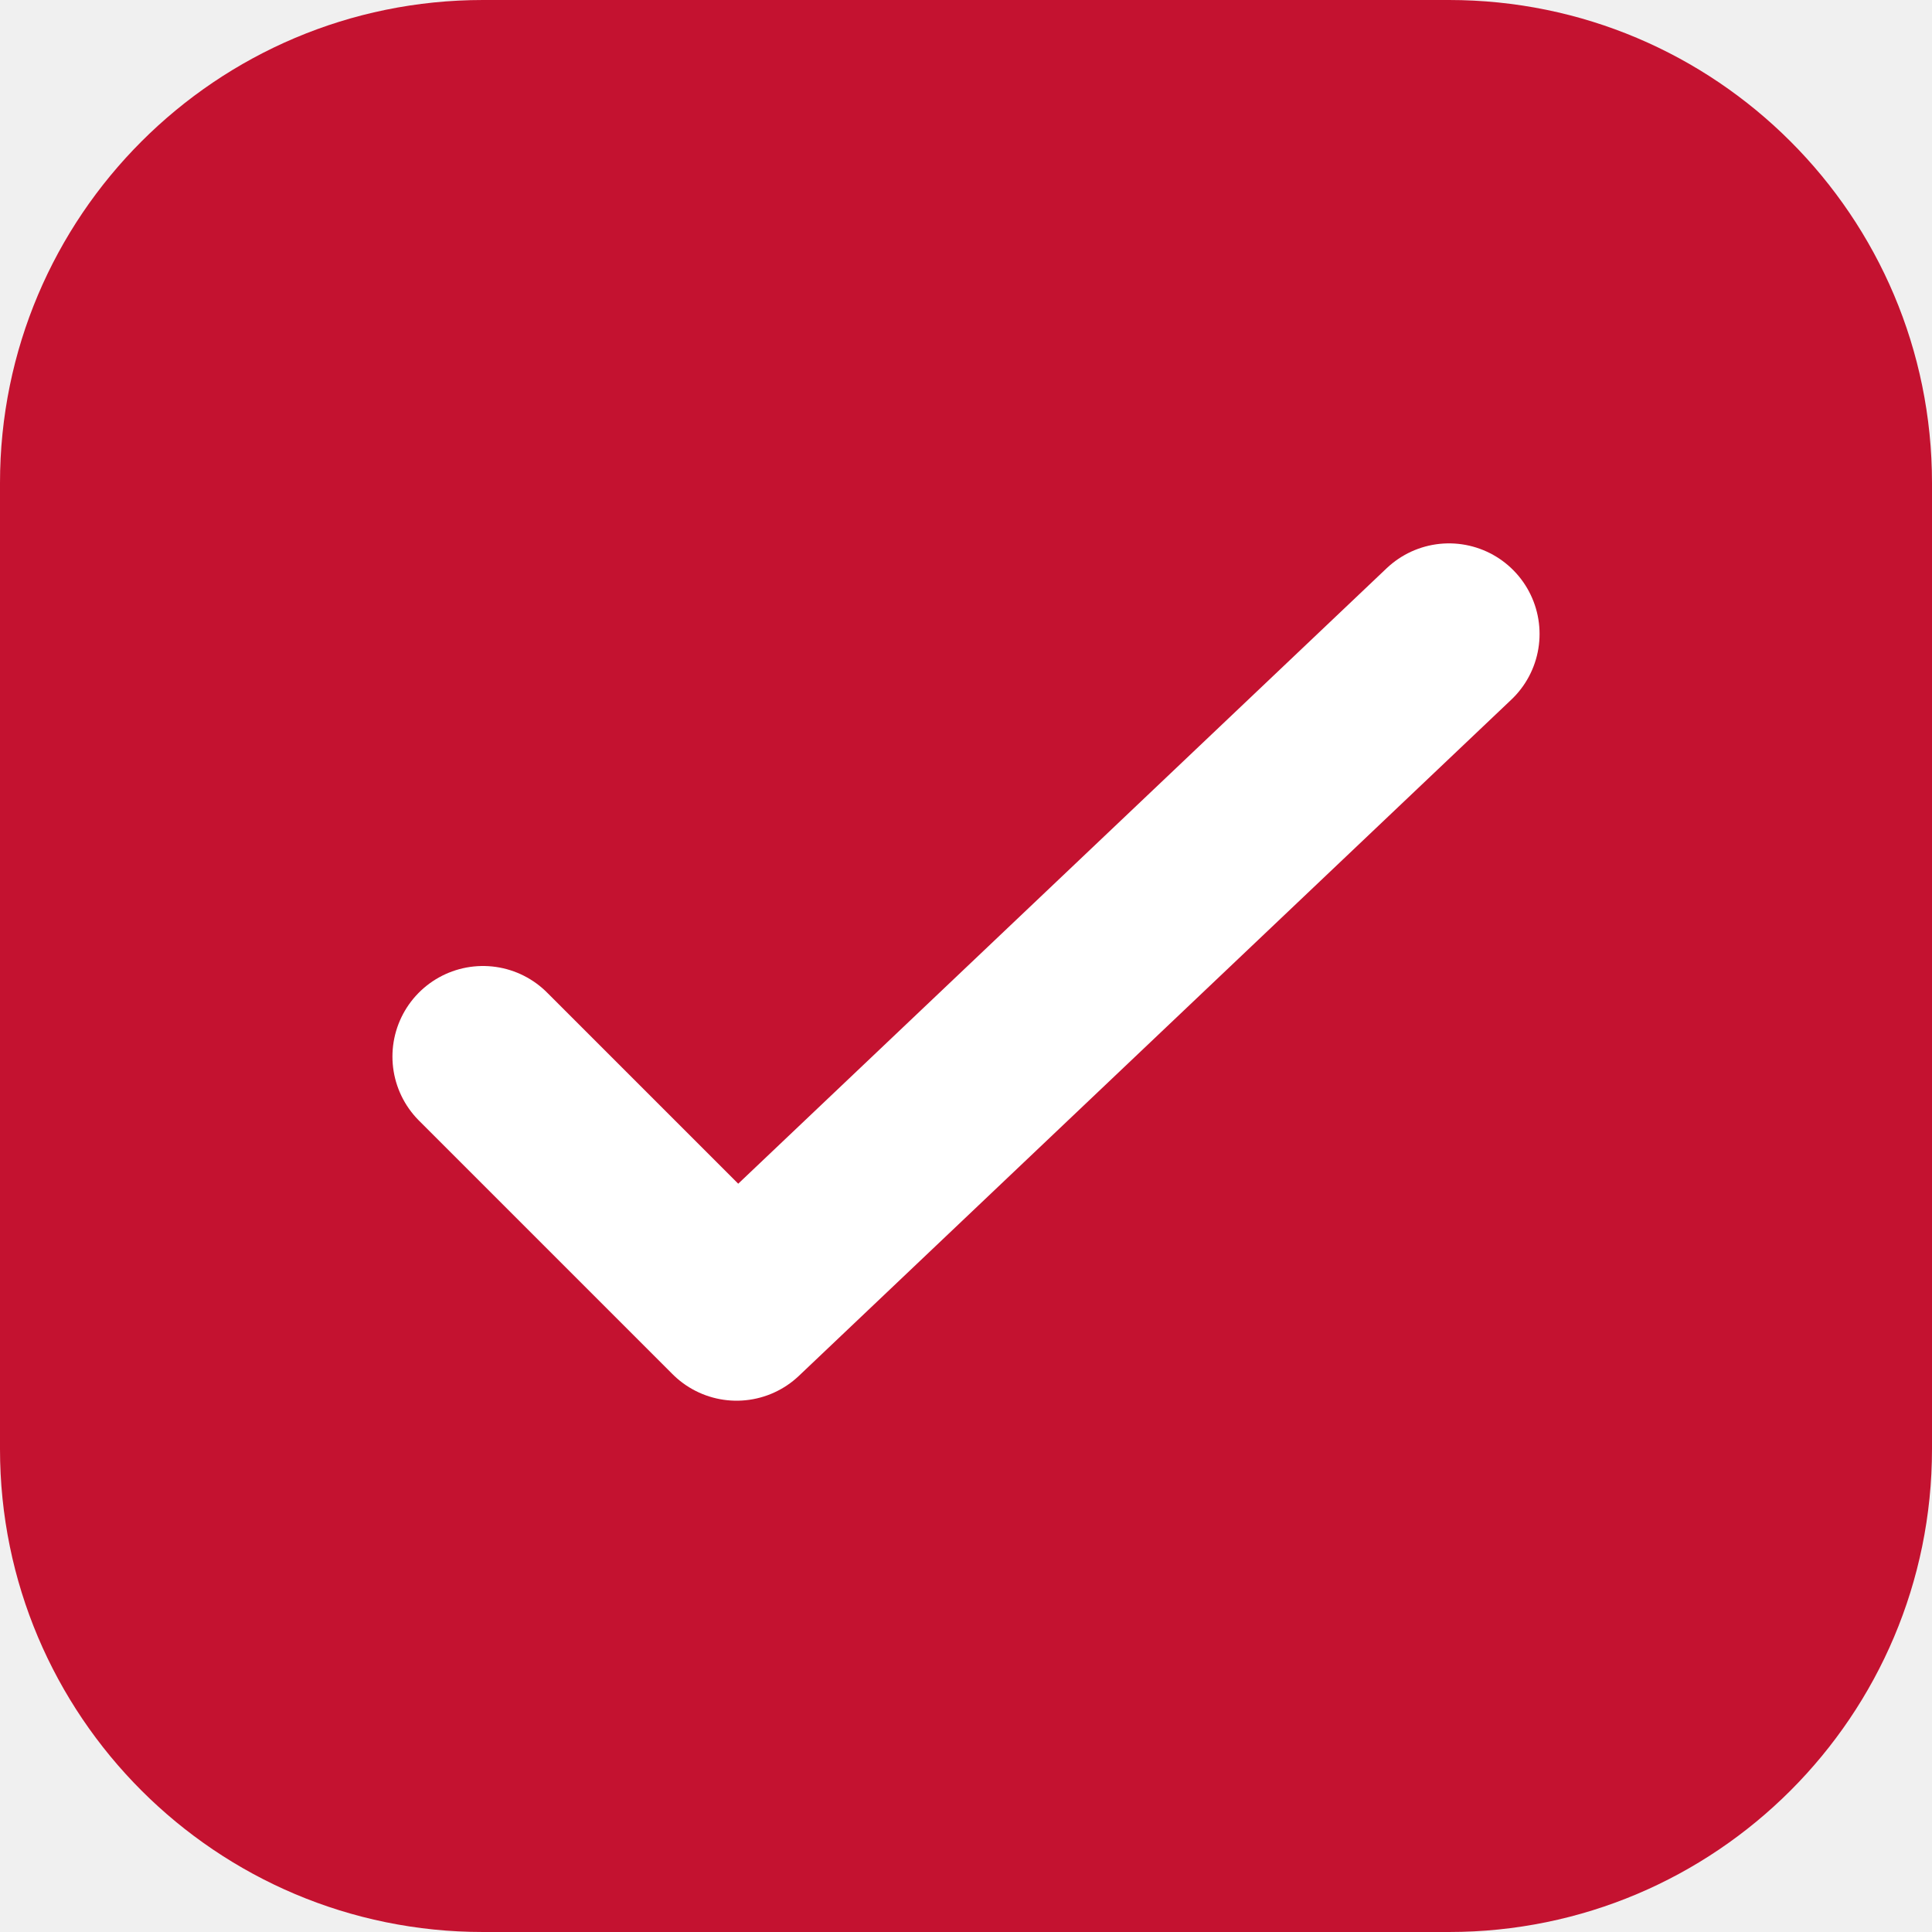
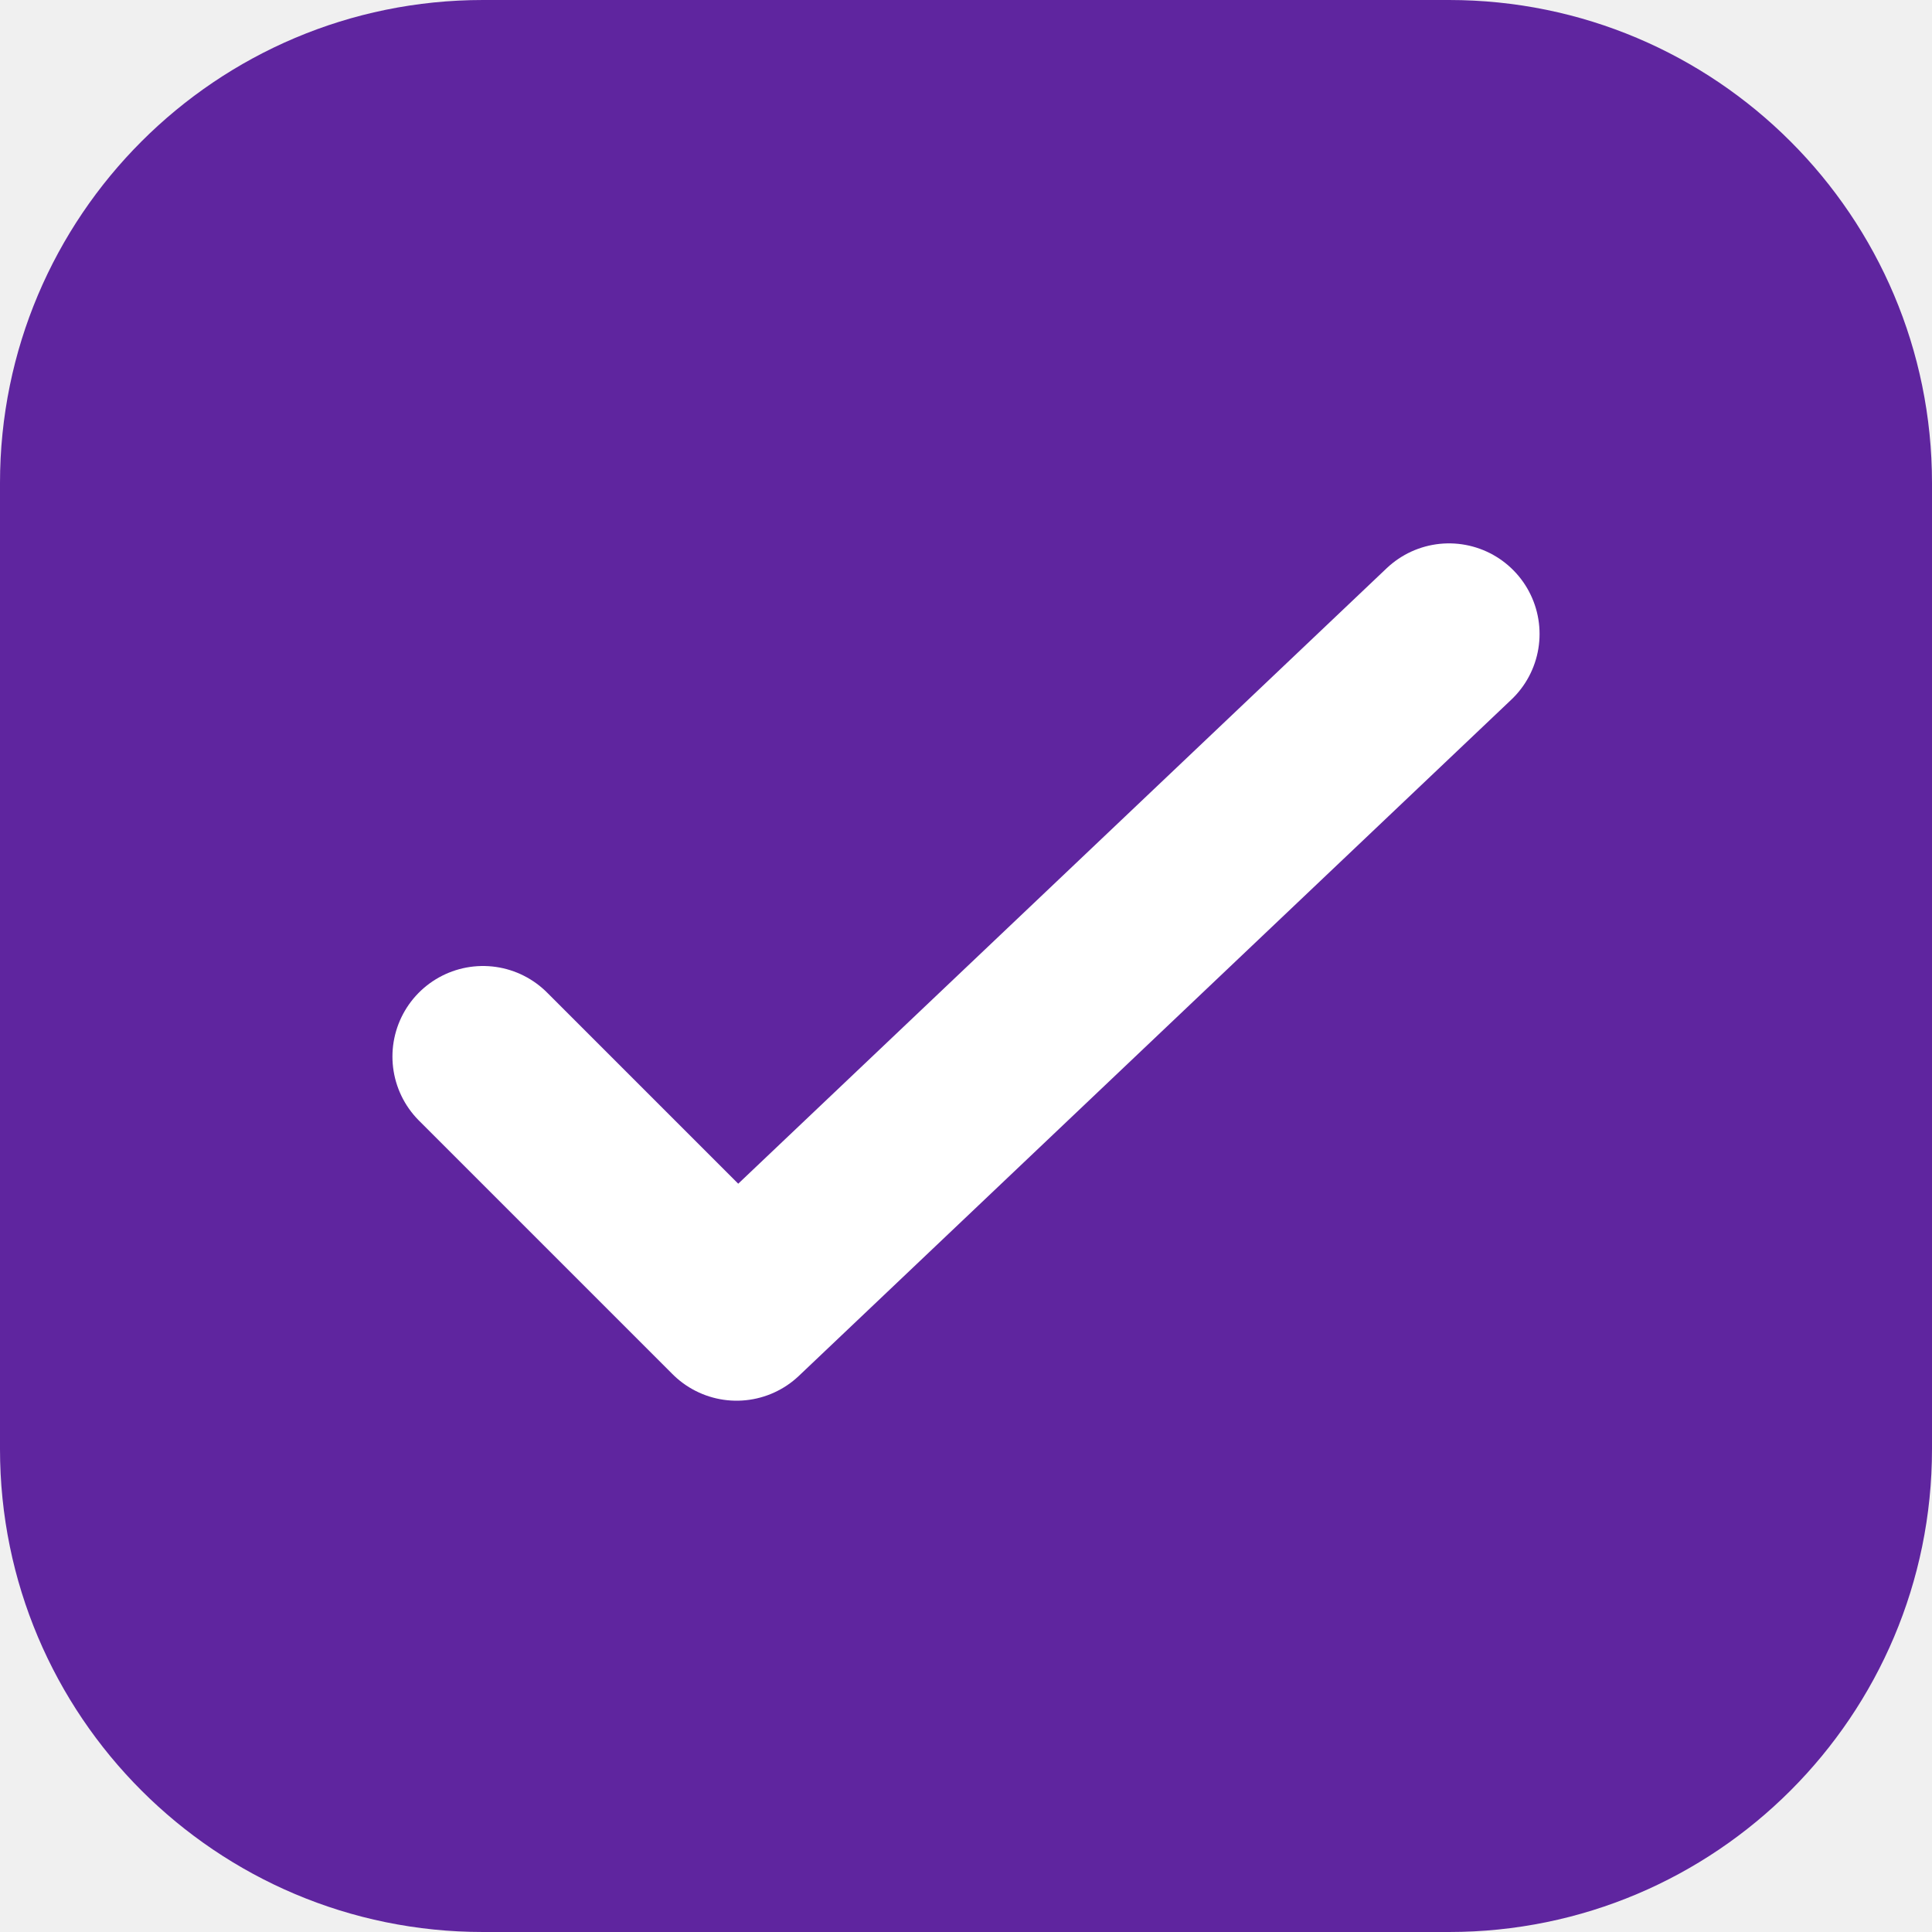
<svg xmlns="http://www.w3.org/2000/svg" viewBox="0 0 32 32" fill="none">
-   <rect width="32" height="32" rx="8" fill="#C41230" />
+   <rect width="32" height="32" rx="8" fill="#5F259F" />
  <path d="M8 17.5l4.2 4.2L24 10.5" stroke="#fff" stroke-width="3" stroke-linecap="round" stroke-linejoin="round" />
</svg>
